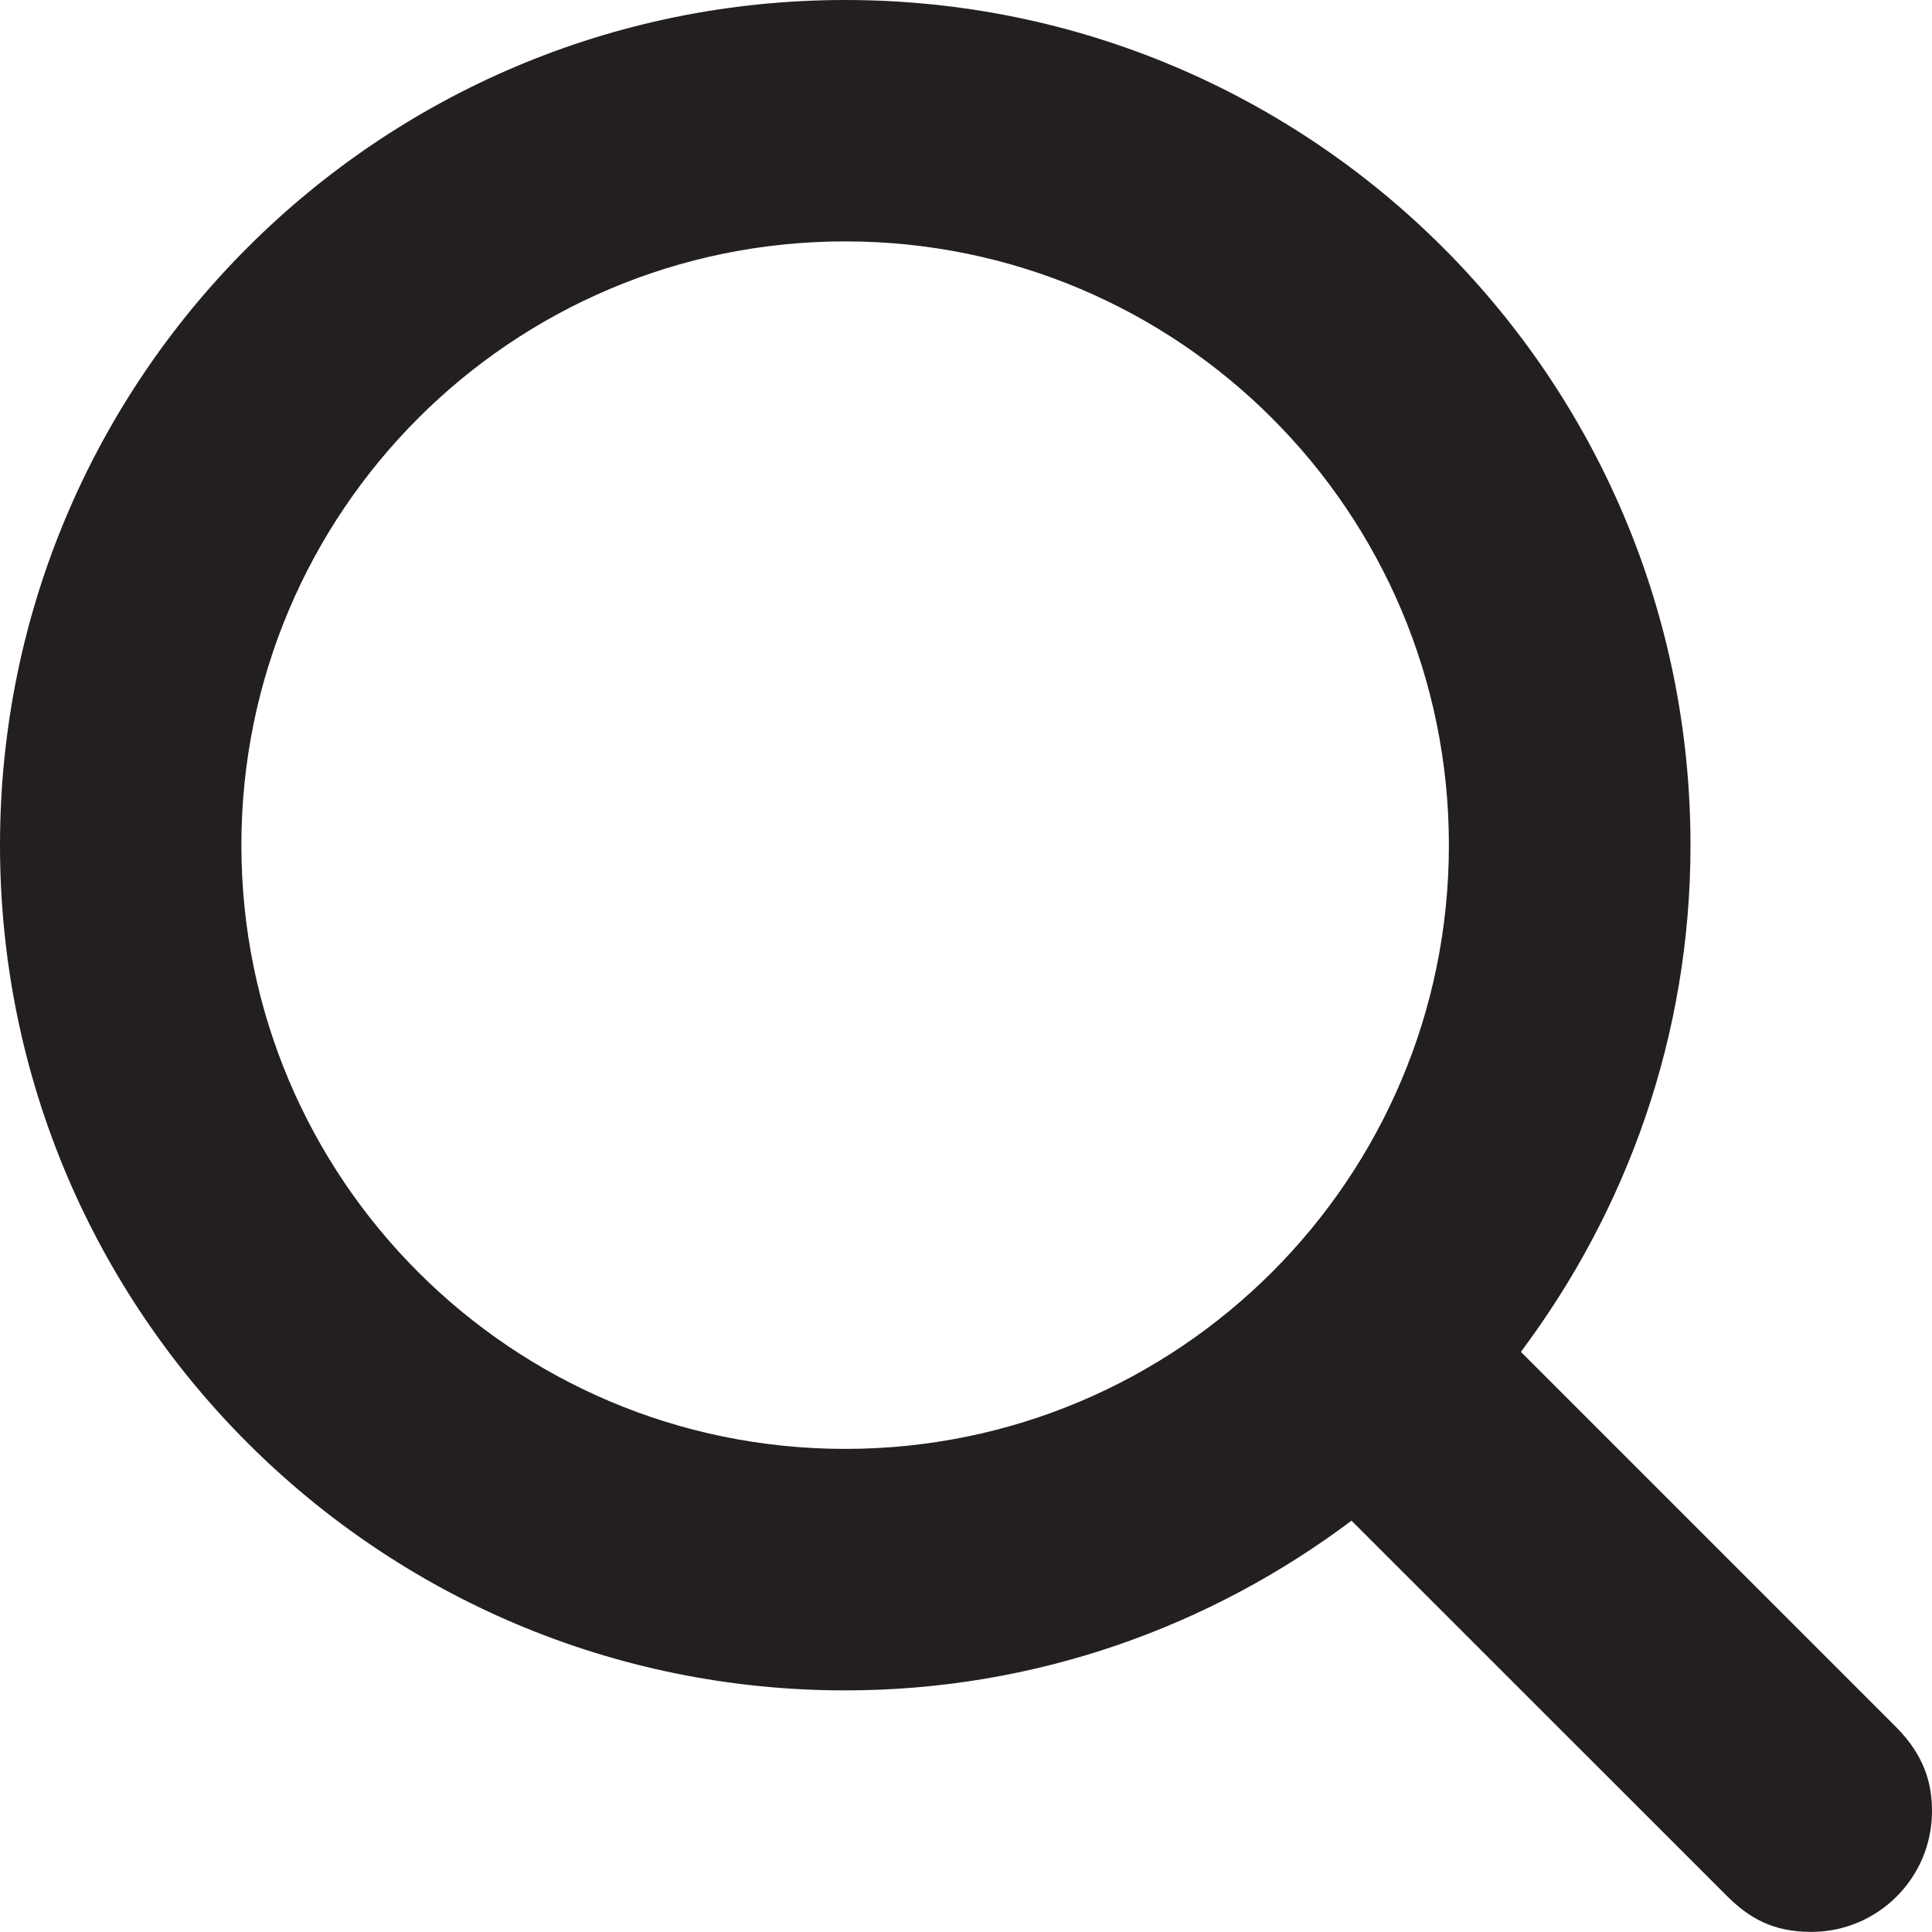
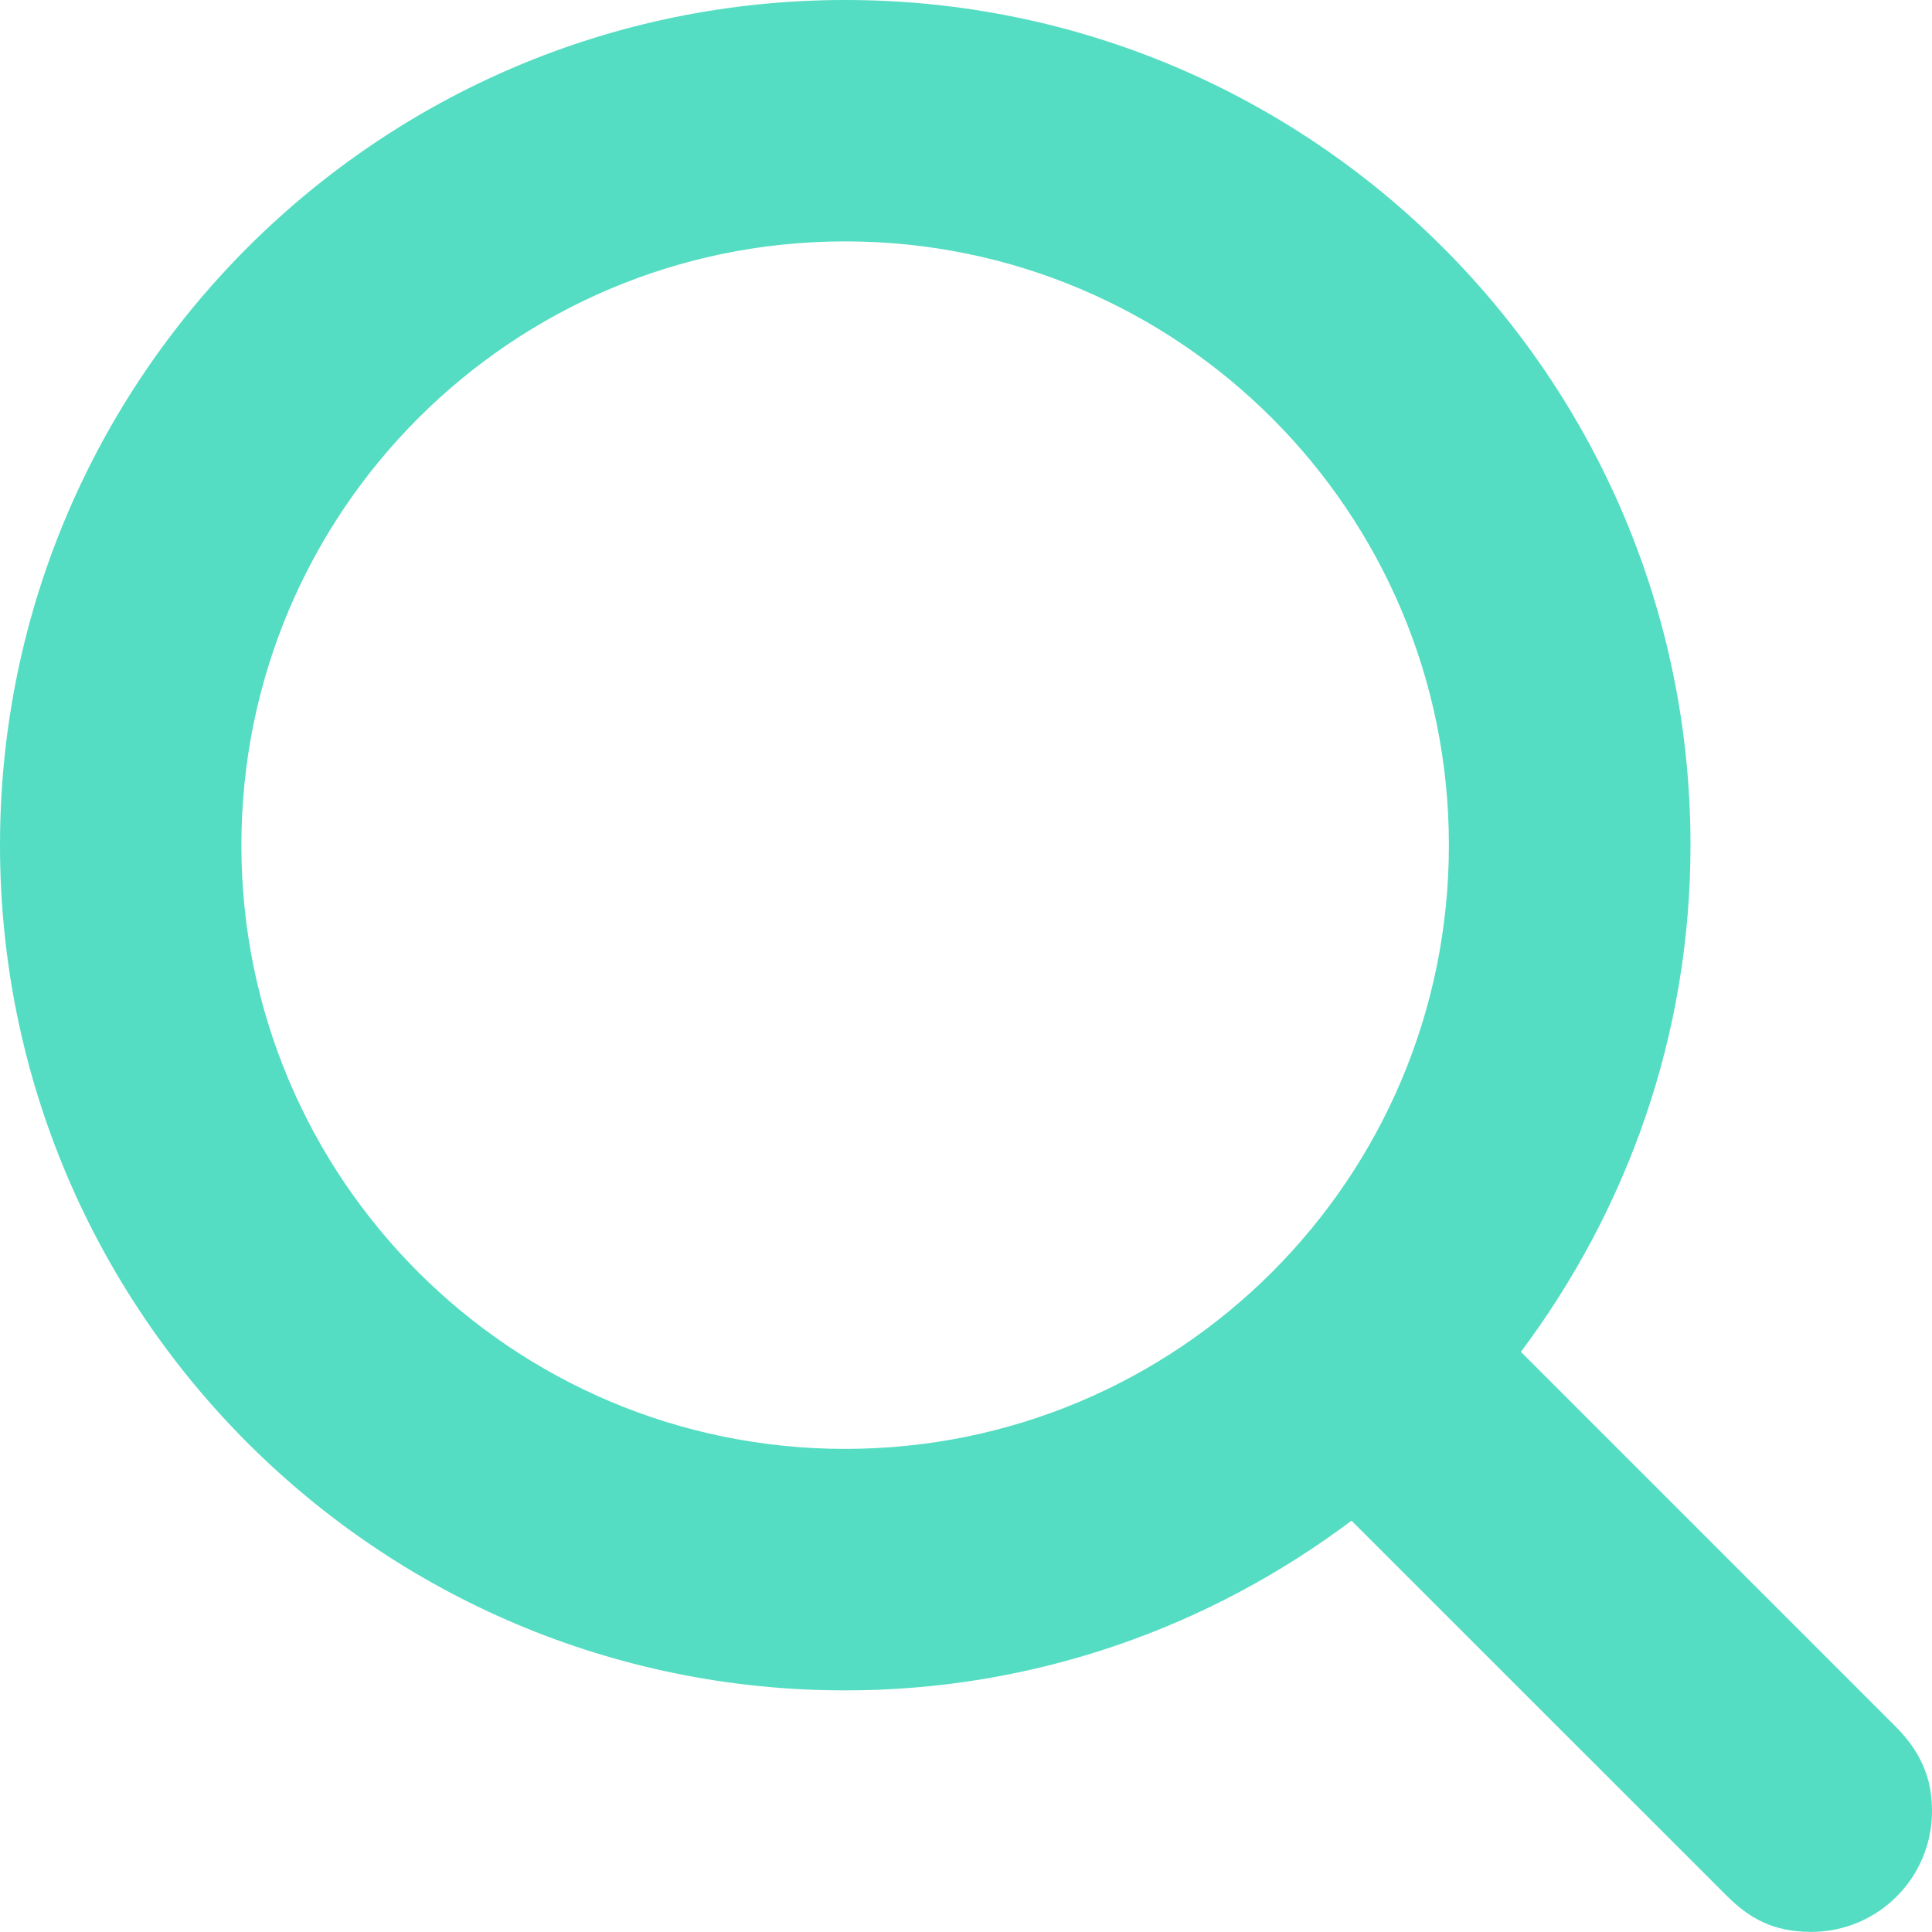
<svg xmlns="http://www.w3.org/2000/svg" version="1.1" id="Layer_1" x="0px" y="0px" width="17.6px" height="17.6px" viewBox="-0.8 -0.8 17.6 17.6" enable-background="new -0.8 -0.8 17.6 17.6" xml:space="preserve">
-   <path fill="#231F20" d="M16.47,14.93l-3.415-3.415C14.02,10.226,14.6,8.634,14.6,6.899c0-4.253-3.447-7.699-7.7-7.699 S-0.8,2.646-0.8,6.899s3.446,7.7,7.699,7.7c1.734,0,3.326-0.58,4.613-1.546l3.417,3.416c0.203,0.202,0.418,0.33,0.771,0.33 c0.607,0,1.1-0.492,1.1-1.1C16.8,15.459,16.739,15.2,16.47,14.93z M1.399,6.899c0-3.038,2.462-5.5,5.5-5.5s5.5,2.462,5.5,5.5 s-2.462,5.5-5.5,5.5S1.399,9.938,1.399,6.899z" />
+   <path fill="#54ddc2" d="M16.47,14.93l-3.415-3.415C14.02,10.226,14.6,8.634,14.6,6.899c0-4.253-3.447-7.699-7.7-7.699 S-0.8,2.646-0.8,6.899s3.446,7.7,7.699,7.7c1.734,0,3.326-0.58,4.613-1.546l3.417,3.416c0.203,0.202,0.418,0.33,0.771,0.33 c0.607,0,1.1-0.492,1.1-1.1C16.8,15.459,16.739,15.2,16.47,14.93z M1.399,6.899c0-3.038,2.462-5.5,5.5-5.5s5.5,2.462,5.5,5.5 s-2.462,5.5-5.5,5.5S1.399,9.938,1.399,6.899z" />
</svg>
